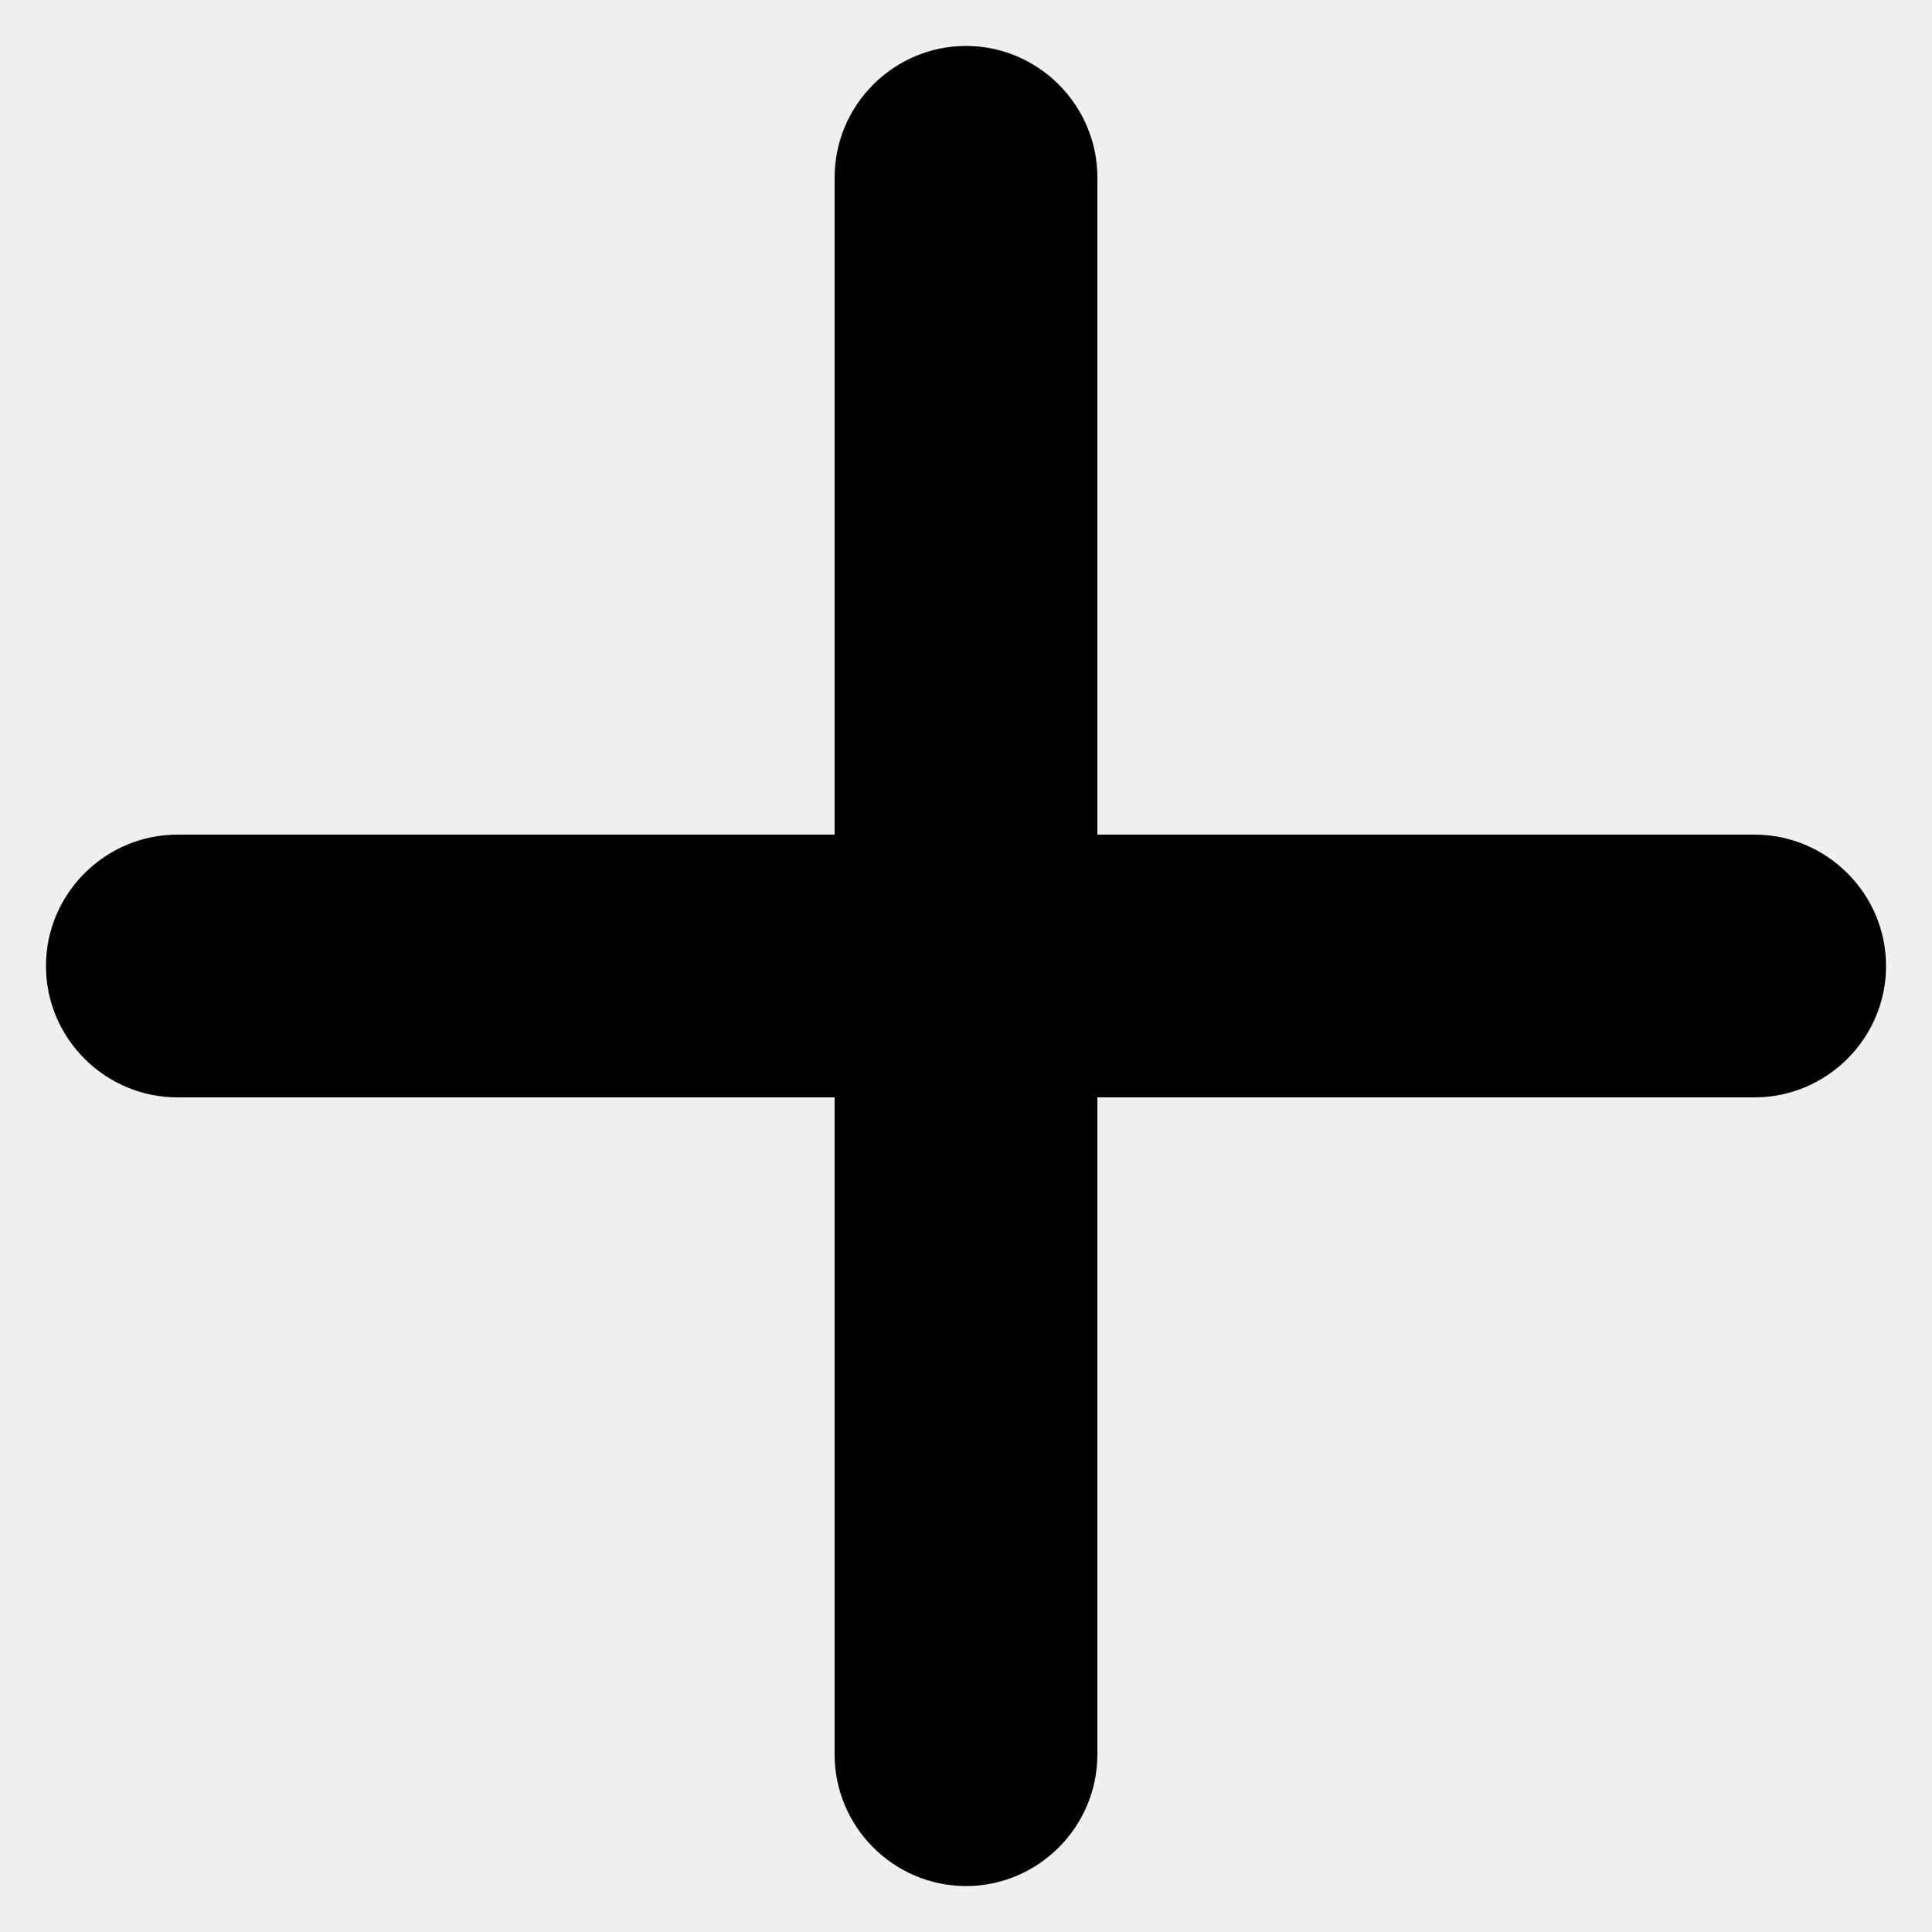
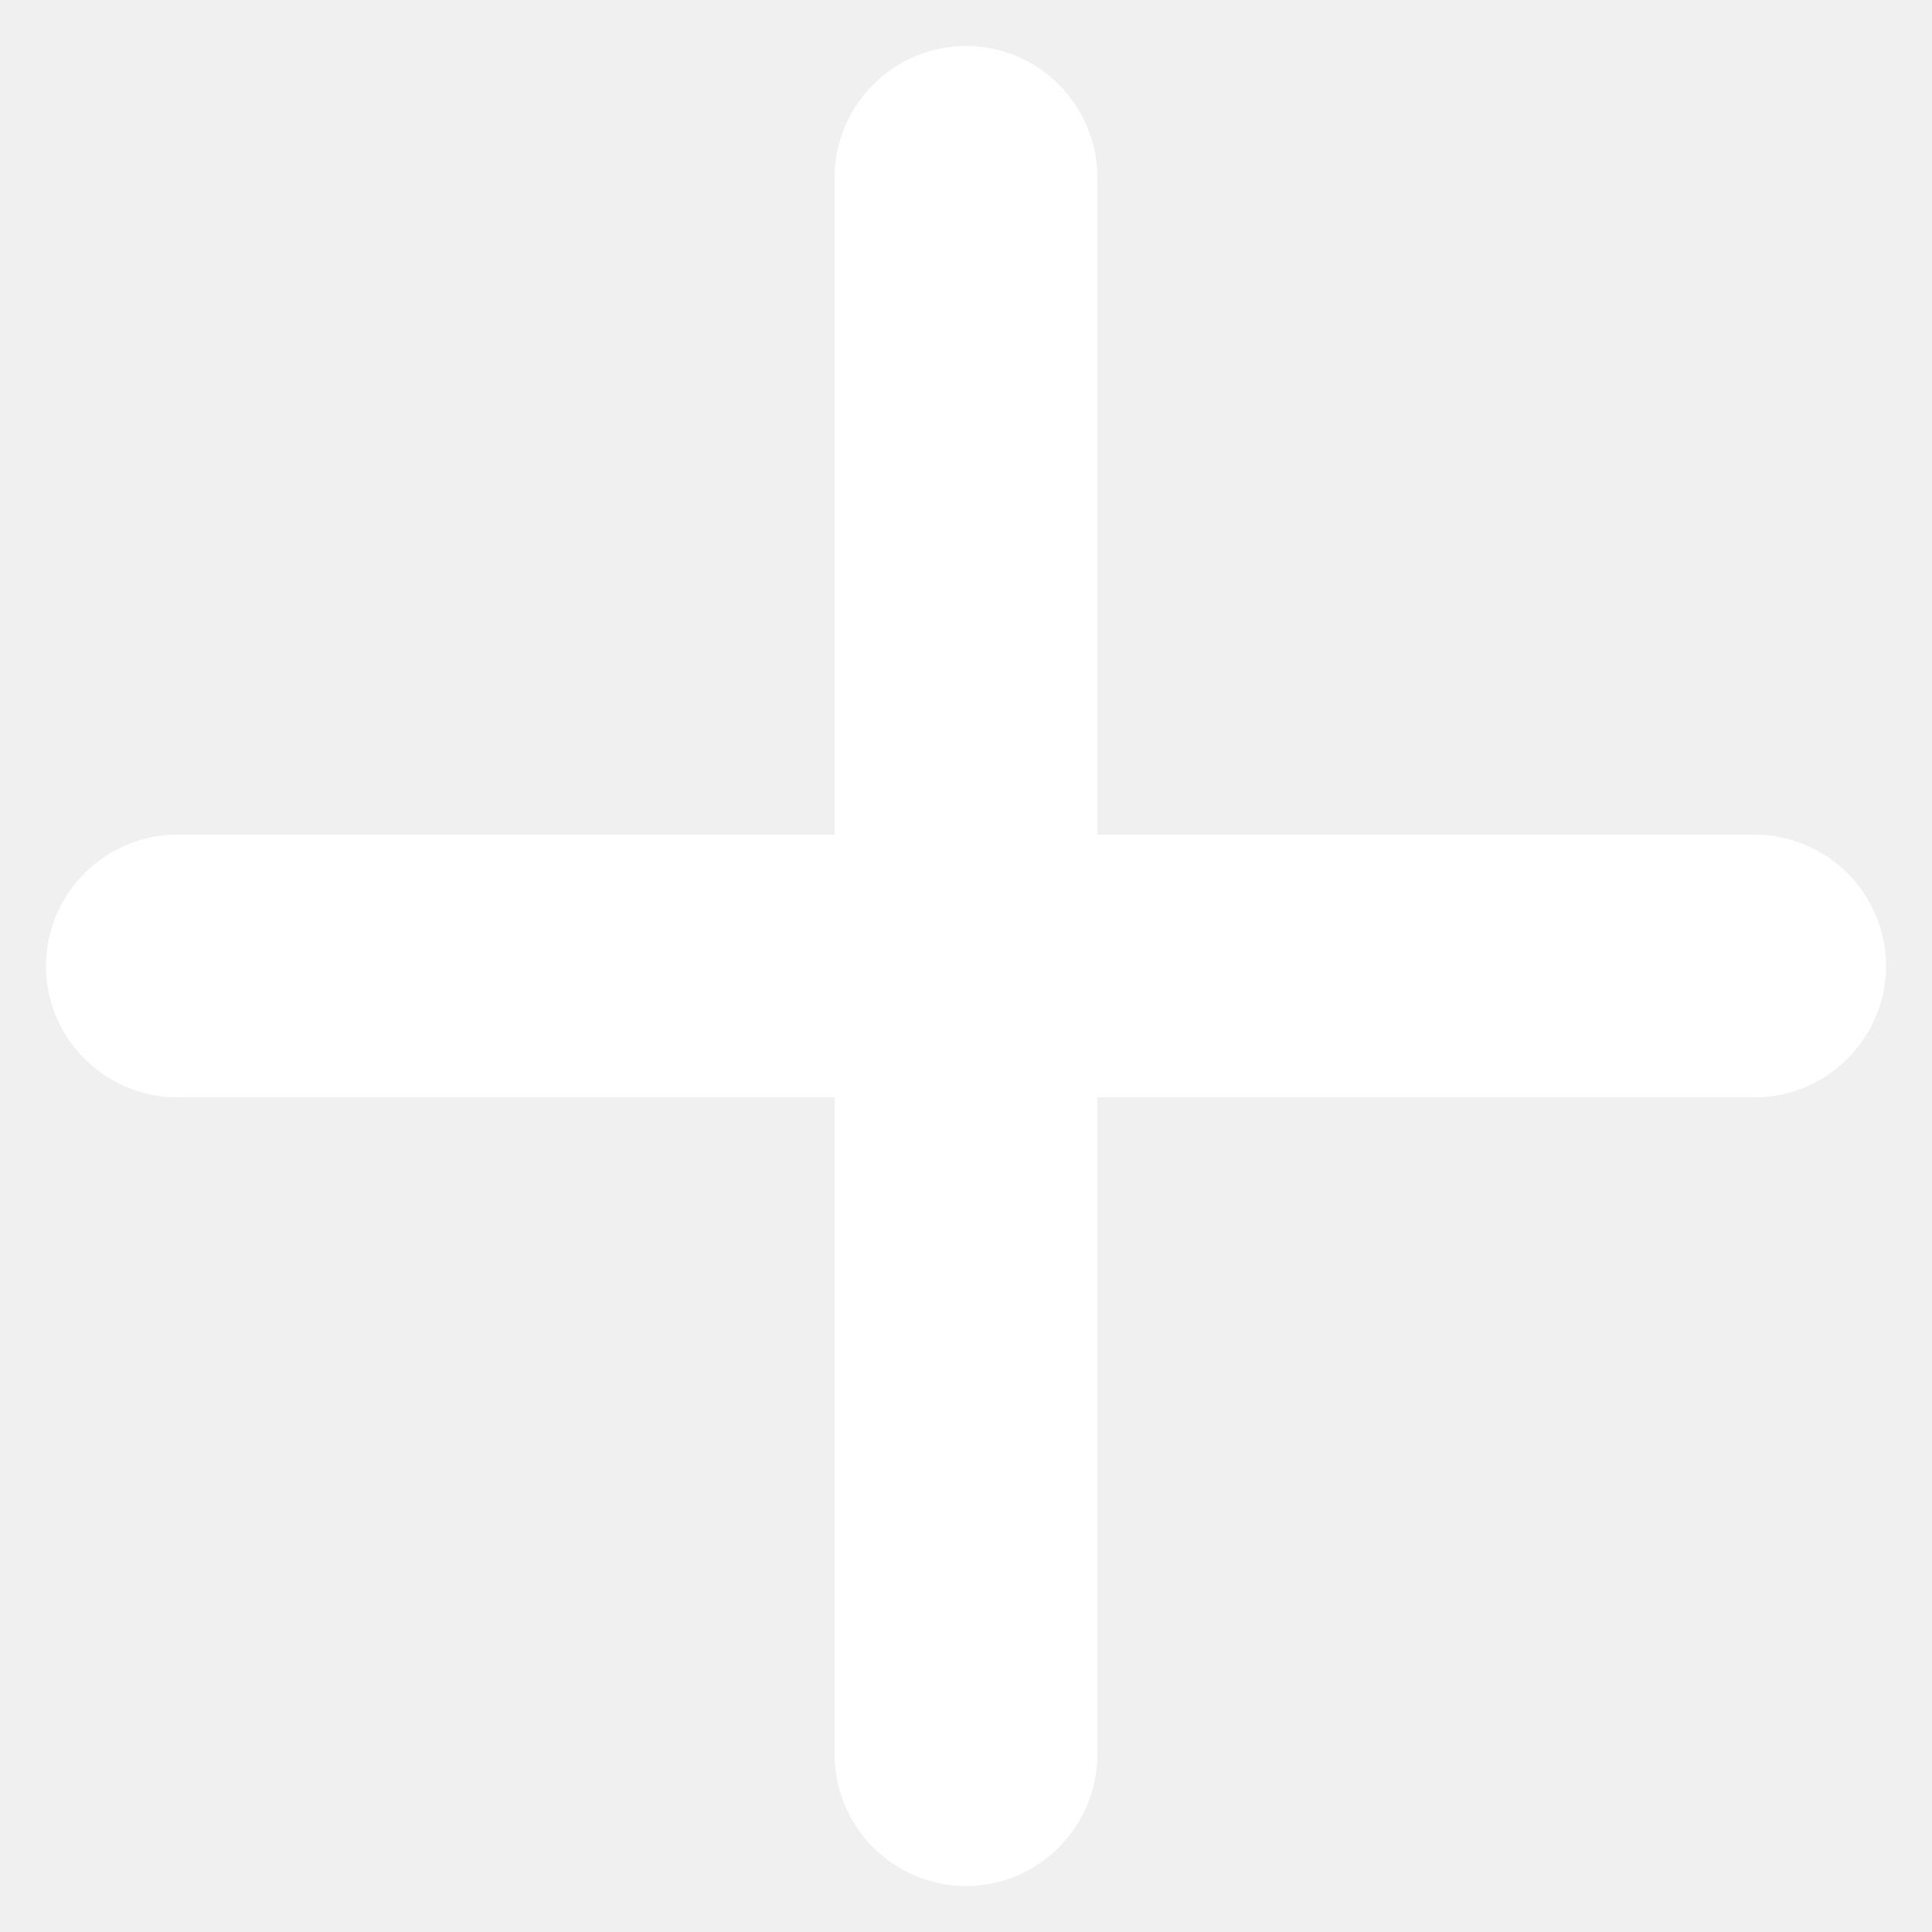
<svg xmlns="http://www.w3.org/2000/svg" width="14" height="14" viewBox="0 0 14 14" fill="none">
-   <path d="M12.714 7.952H7.952V12.714C7.952 13.238 7.524 13.667 7 13.667C6.476 13.667 6.048 13.238 6.048 12.714V7.952H1.286C0.762 7.952 0.333 7.524 0.333 7C0.333 6.476 0.762 6.048 1.286 6.048H6.048V1.286C6.048 0.762 6.476 0.333 7 0.333C7.524 0.333 7.952 0.762 7.952 1.286V6.048H12.714C13.238 6.048 13.667 6.476 13.667 7C13.667 7.524 13.238 7.952 12.714 7.952Z" fill="black" />
+   <path d="M12.714 7.952H7.952V12.714C7.952 13.238 7.524 13.667 7 13.667C6.476 13.667 6.048 13.238 6.048 12.714V7.952H1.286C0.762 7.952 0.333 7.524 0.333 7C0.333 6.476 0.762 6.048 1.286 6.048H6.048V1.286C6.048 0.762 6.476 0.333 7 0.333C7.524 0.333 7.952 0.762 7.952 1.286V6.048H12.714C13.238 6.048 13.667 6.476 13.667 7C13.667 7.524 13.238 7.952 12.714 7.952Z" fill="white" />
</svg>
